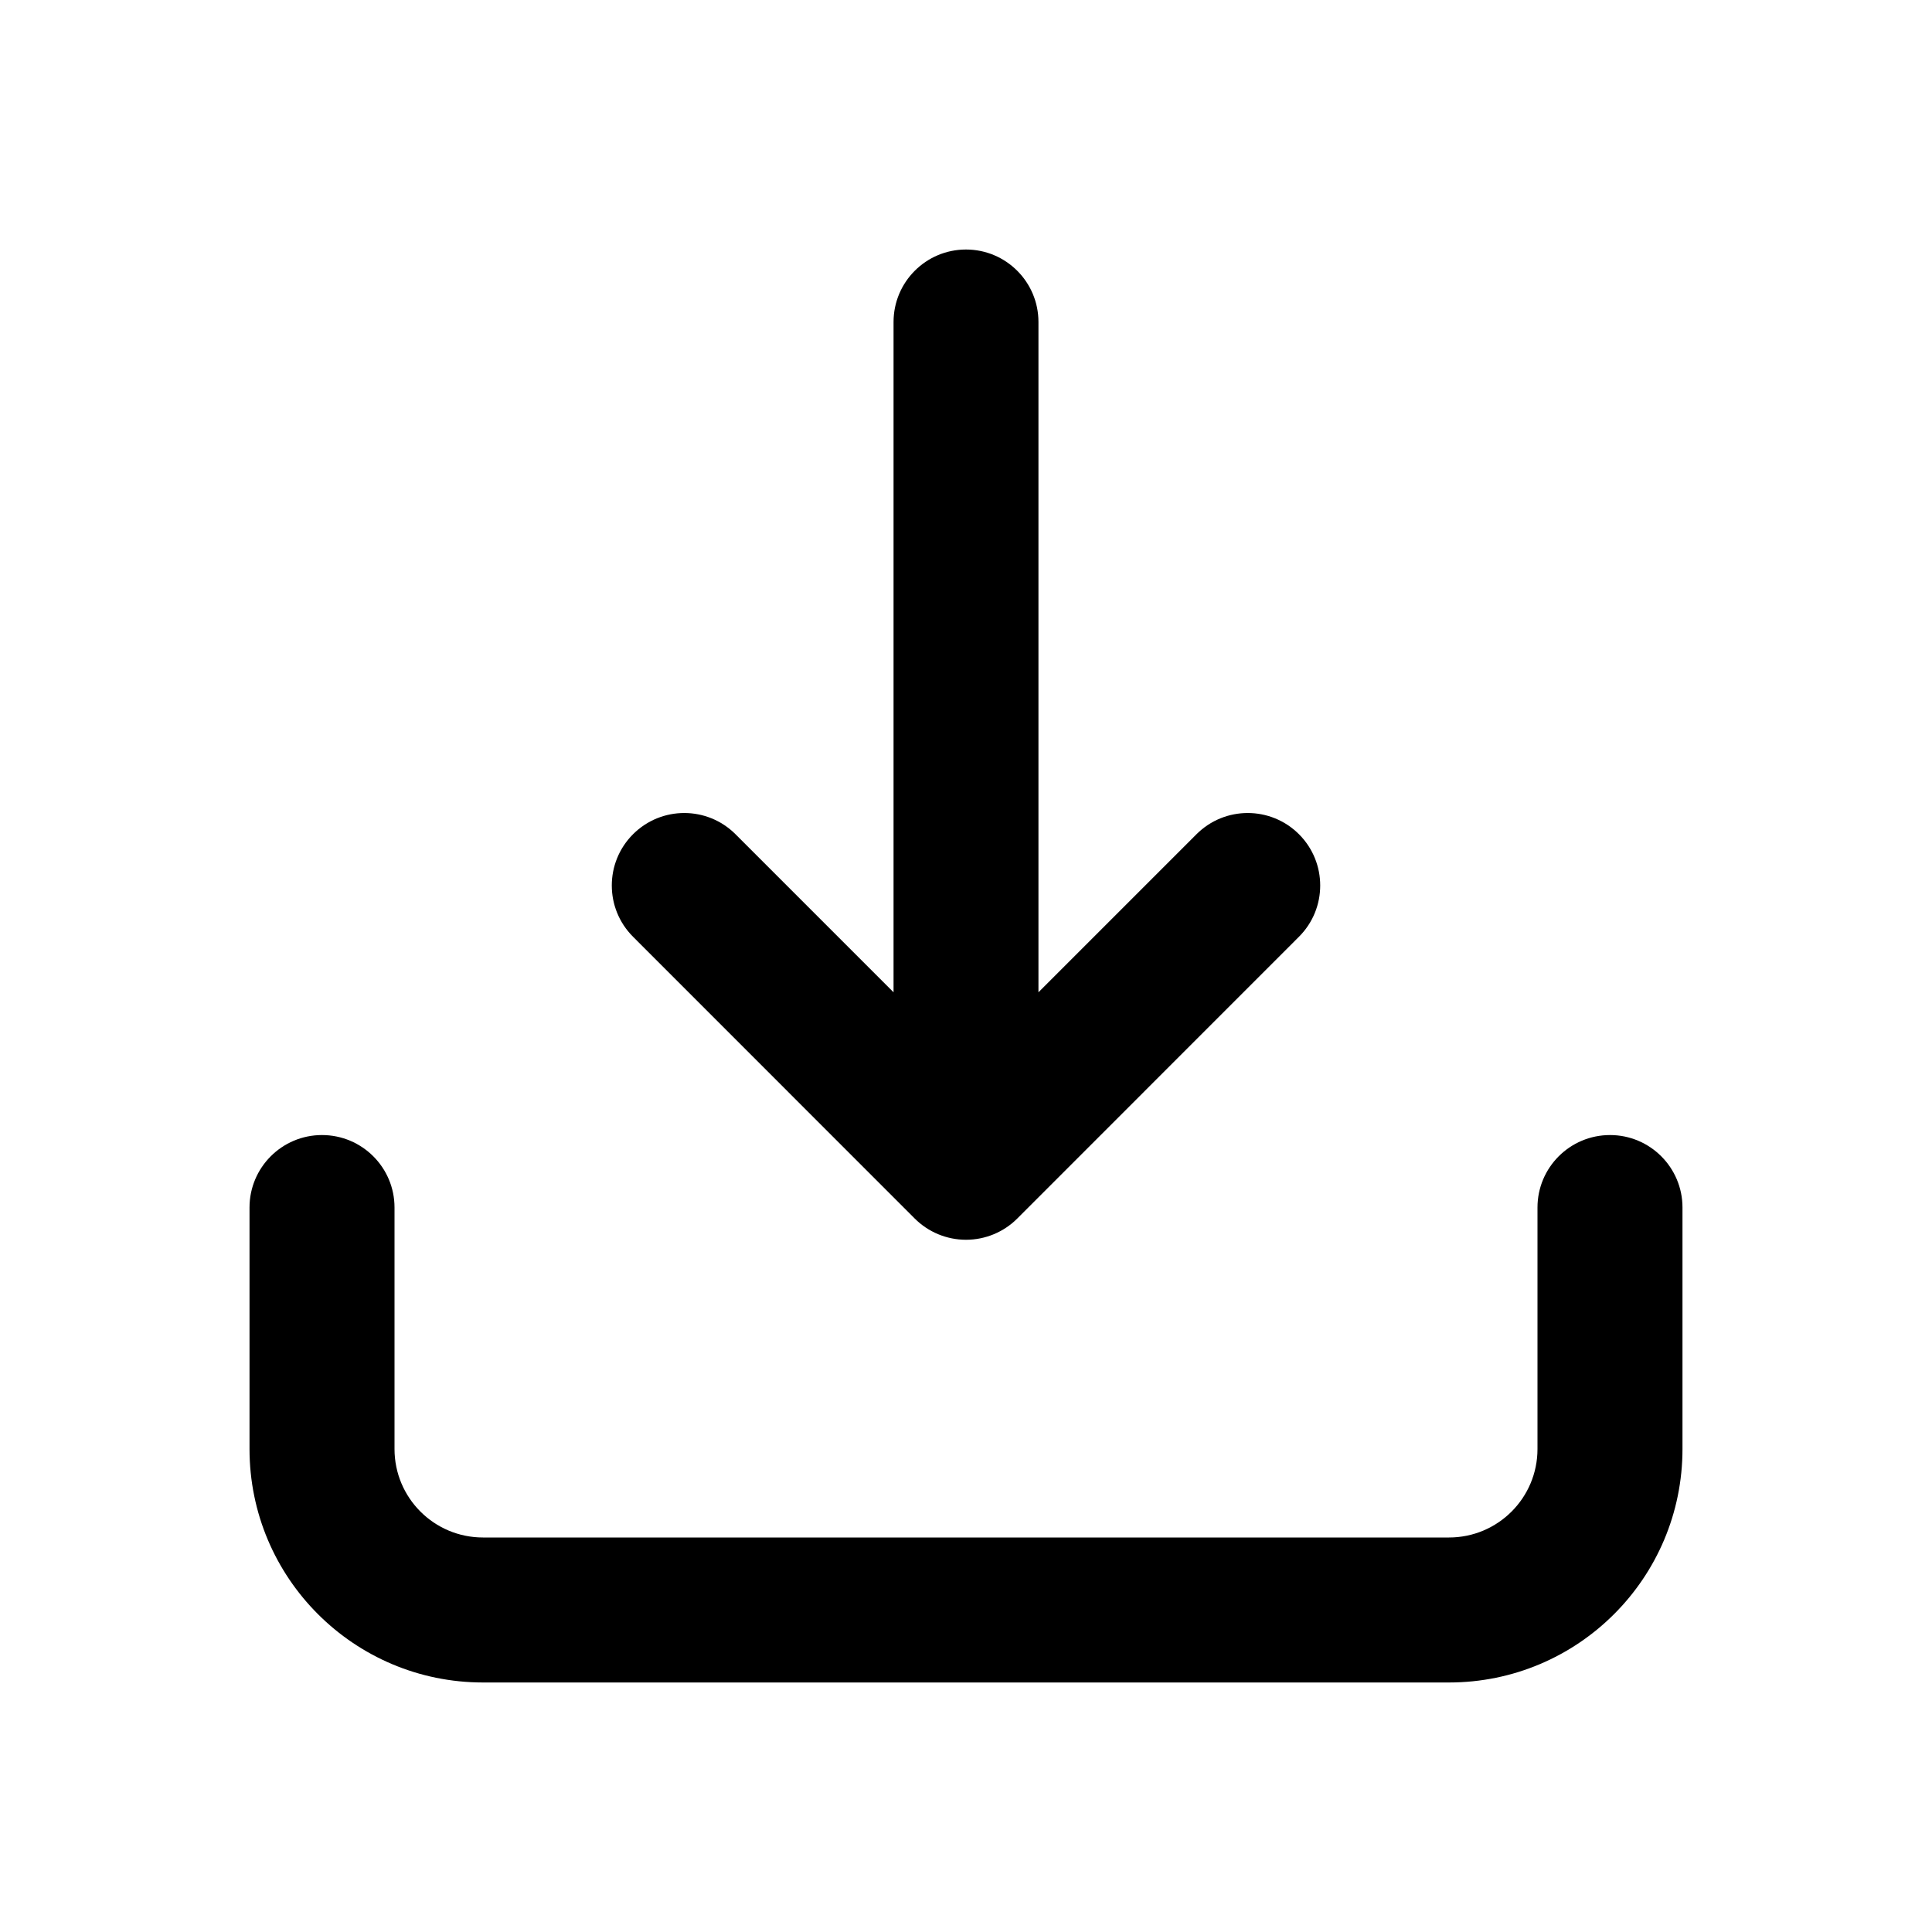
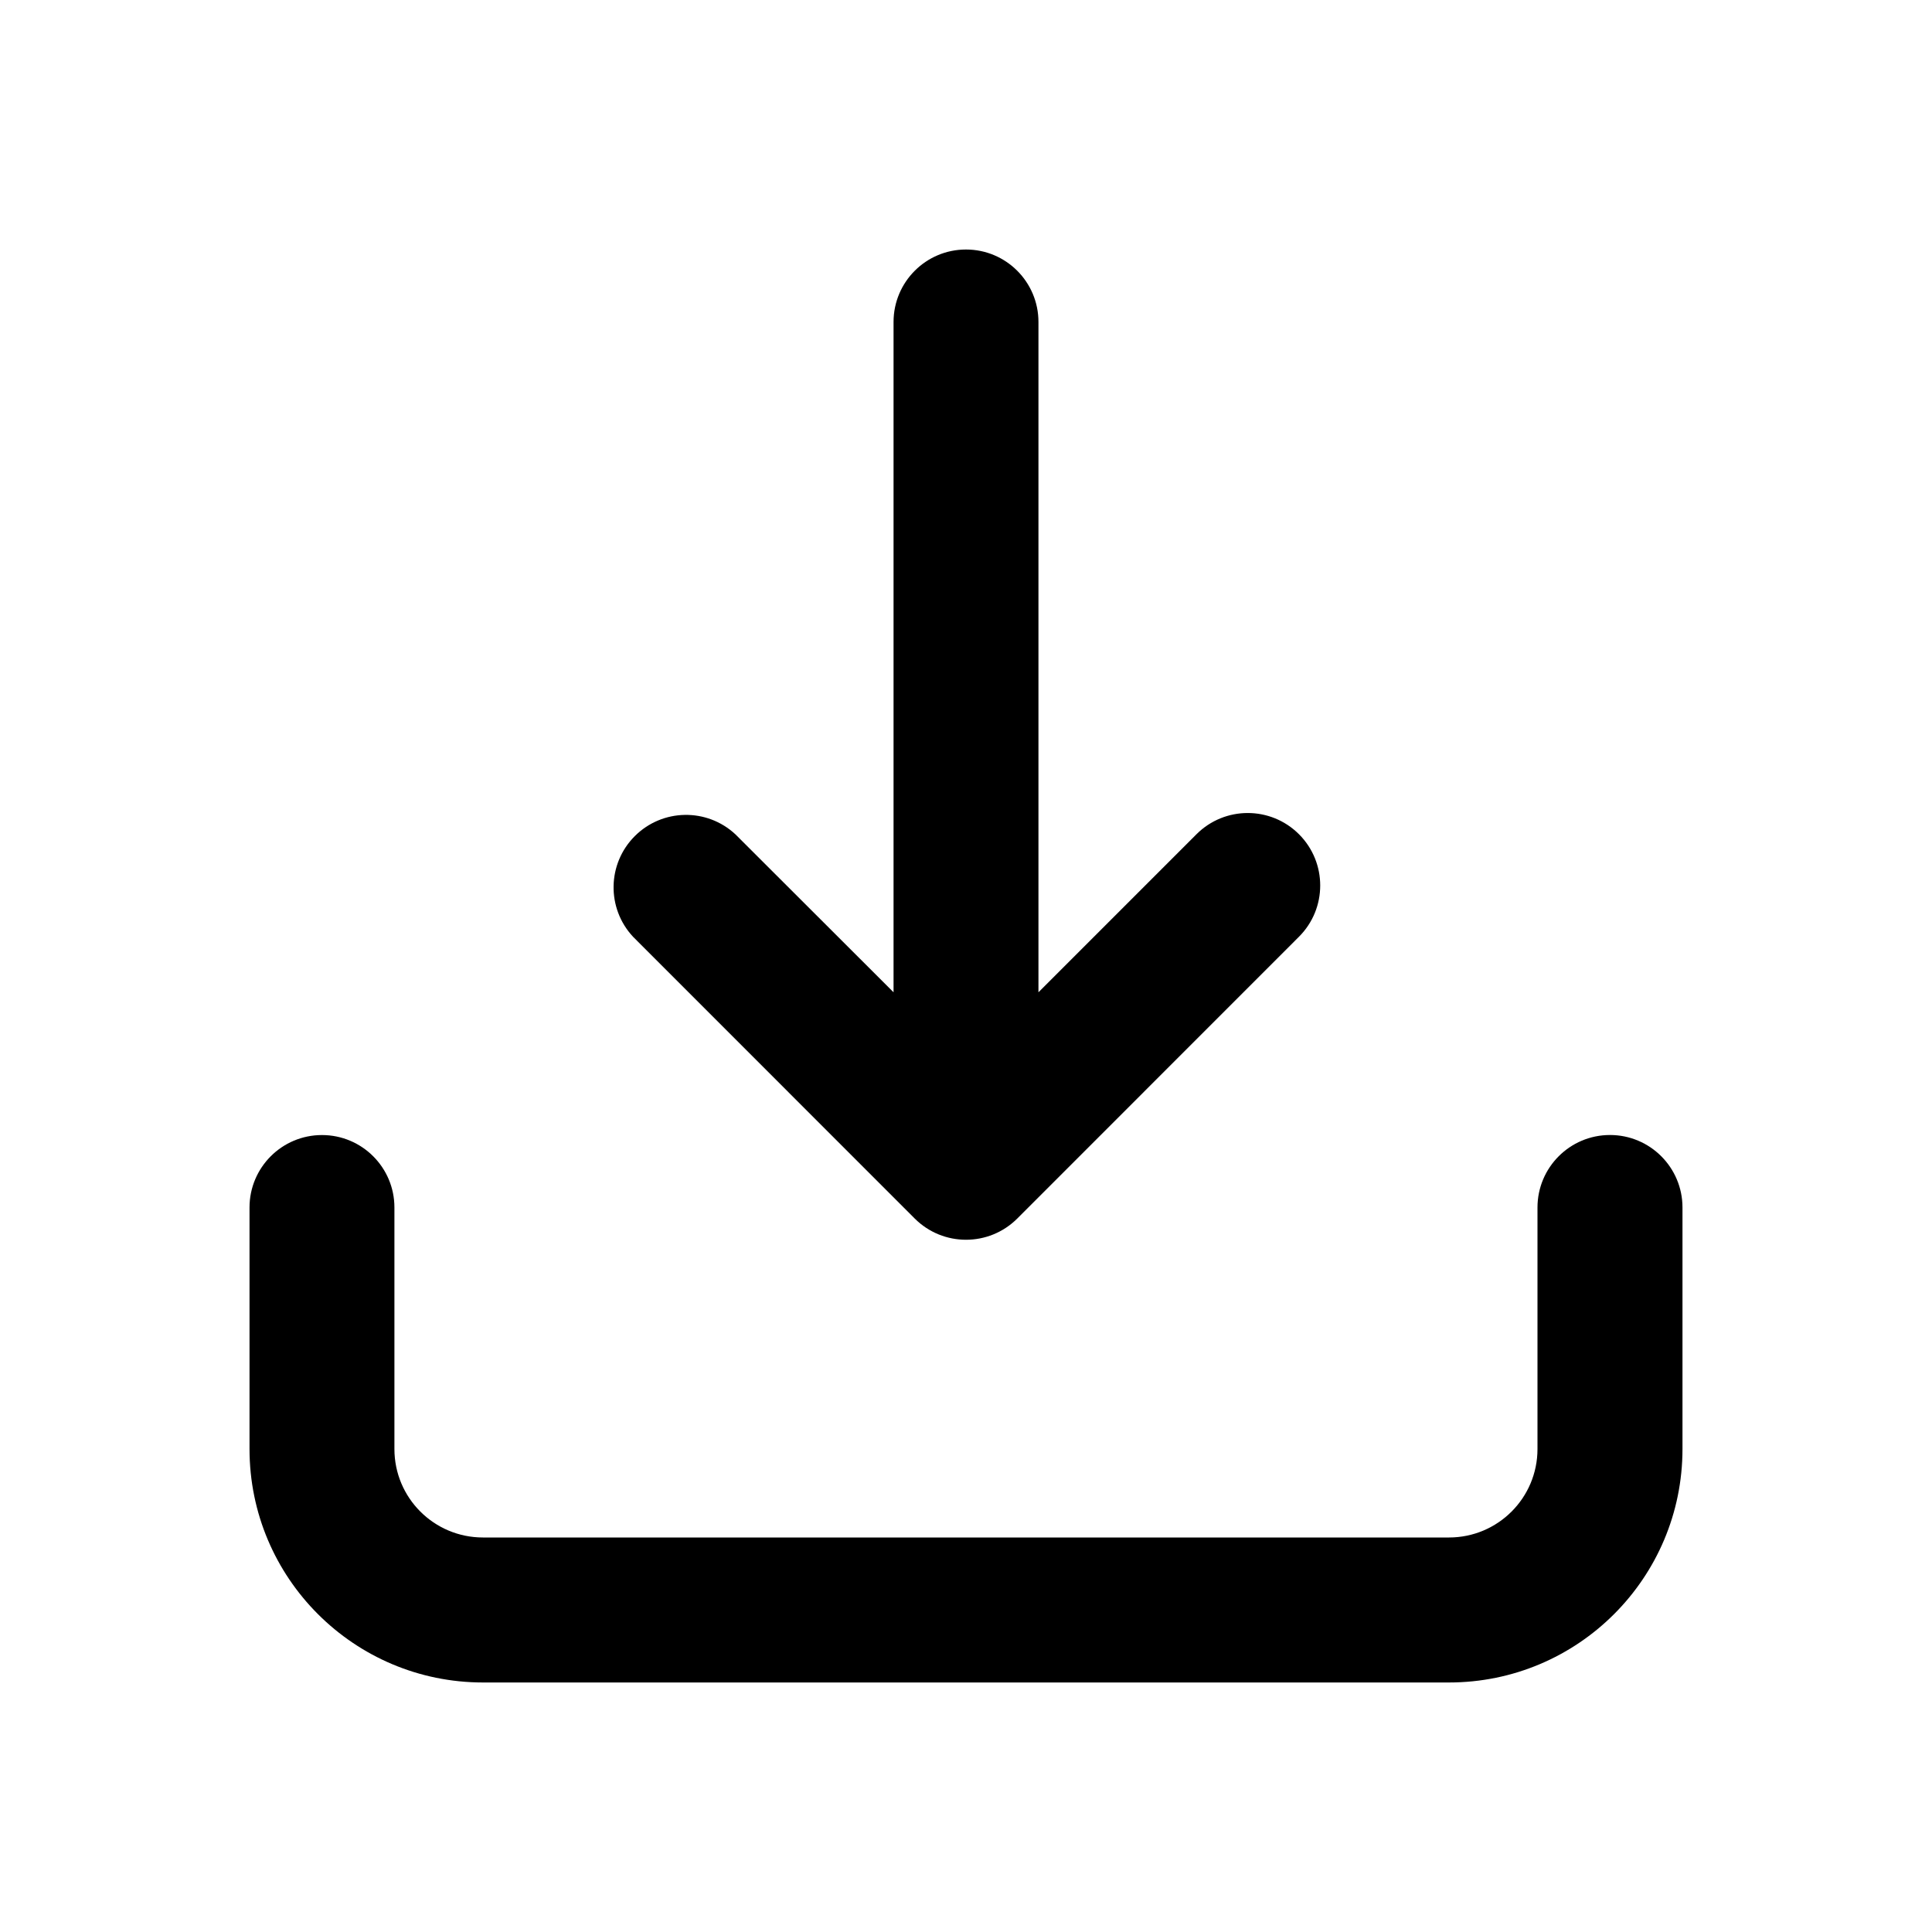
<svg xmlns="http://www.w3.org/2000/svg" viewBox="0 0 20 20" fill="none" width="20" height="20">
-   <path fill="currentColor" d="M2.583 15 2.583 12.5C2.583 12.086 2.919 11.75 3.333 11.75 3.748 11.75 4.084 12.086 4.084 12.5L4.084 15C4.084 15.506 4.494 15.916 5 15.916L15 15.916C15.506 15.916 15.916 15.506 15.916 15L15.916 12.5C15.916 12.086 16.252 11.75 16.667 11.75 17.081 11.75 17.417 12.086 17.417 12.5L17.417 15C17.417 16.335 16.335 17.417 15 17.417L5 17.417C3.665 17.417 2.583 16.335 2.583 15ZM9.25 3.333C9.25 2.919 9.586 2.583 10 2.583 10.414 2.583 10.75 2.919 10.75 3.333L10.75 10.272 12.386 8.636C12.679 8.343 13.154 8.343 13.447 8.636 13.74 8.929 13.74 9.404 13.447 9.697L10.531 12.614C10.39 12.755 10.199 12.834 10 12.834 9.801 12.834 9.61 12.755 9.469 12.614L6.553 9.697C6.26 9.404 6.26 8.929 6.553 8.636 6.846 8.343 7.321 8.343 7.614 8.636L9.25 10.272z" />
+   <path fill="currentColor" d="M2.583 15v-2.5a.75.75 0 0 1 1.5 0V15c0 .506.41.916.917.916h10c.506 0 .916-.41.916-.916v-2.5a.75.75 0 0 1 1.501 0V15A2.417 2.417 0 0 1 15 17.417H5A2.417 2.417 0 0 1 2.583 15zM9.25 3.333a.75.75 0 0 1 1.5 0v6.939l1.636-1.636a.75.75 0 0 1 1.061 1.061l-2.916 2.917a.751.751 0 0 1-1.062 0L6.553 9.697a.75.75 0 0 1 1.06-1.06l1.637 1.635z" />
</svg>
